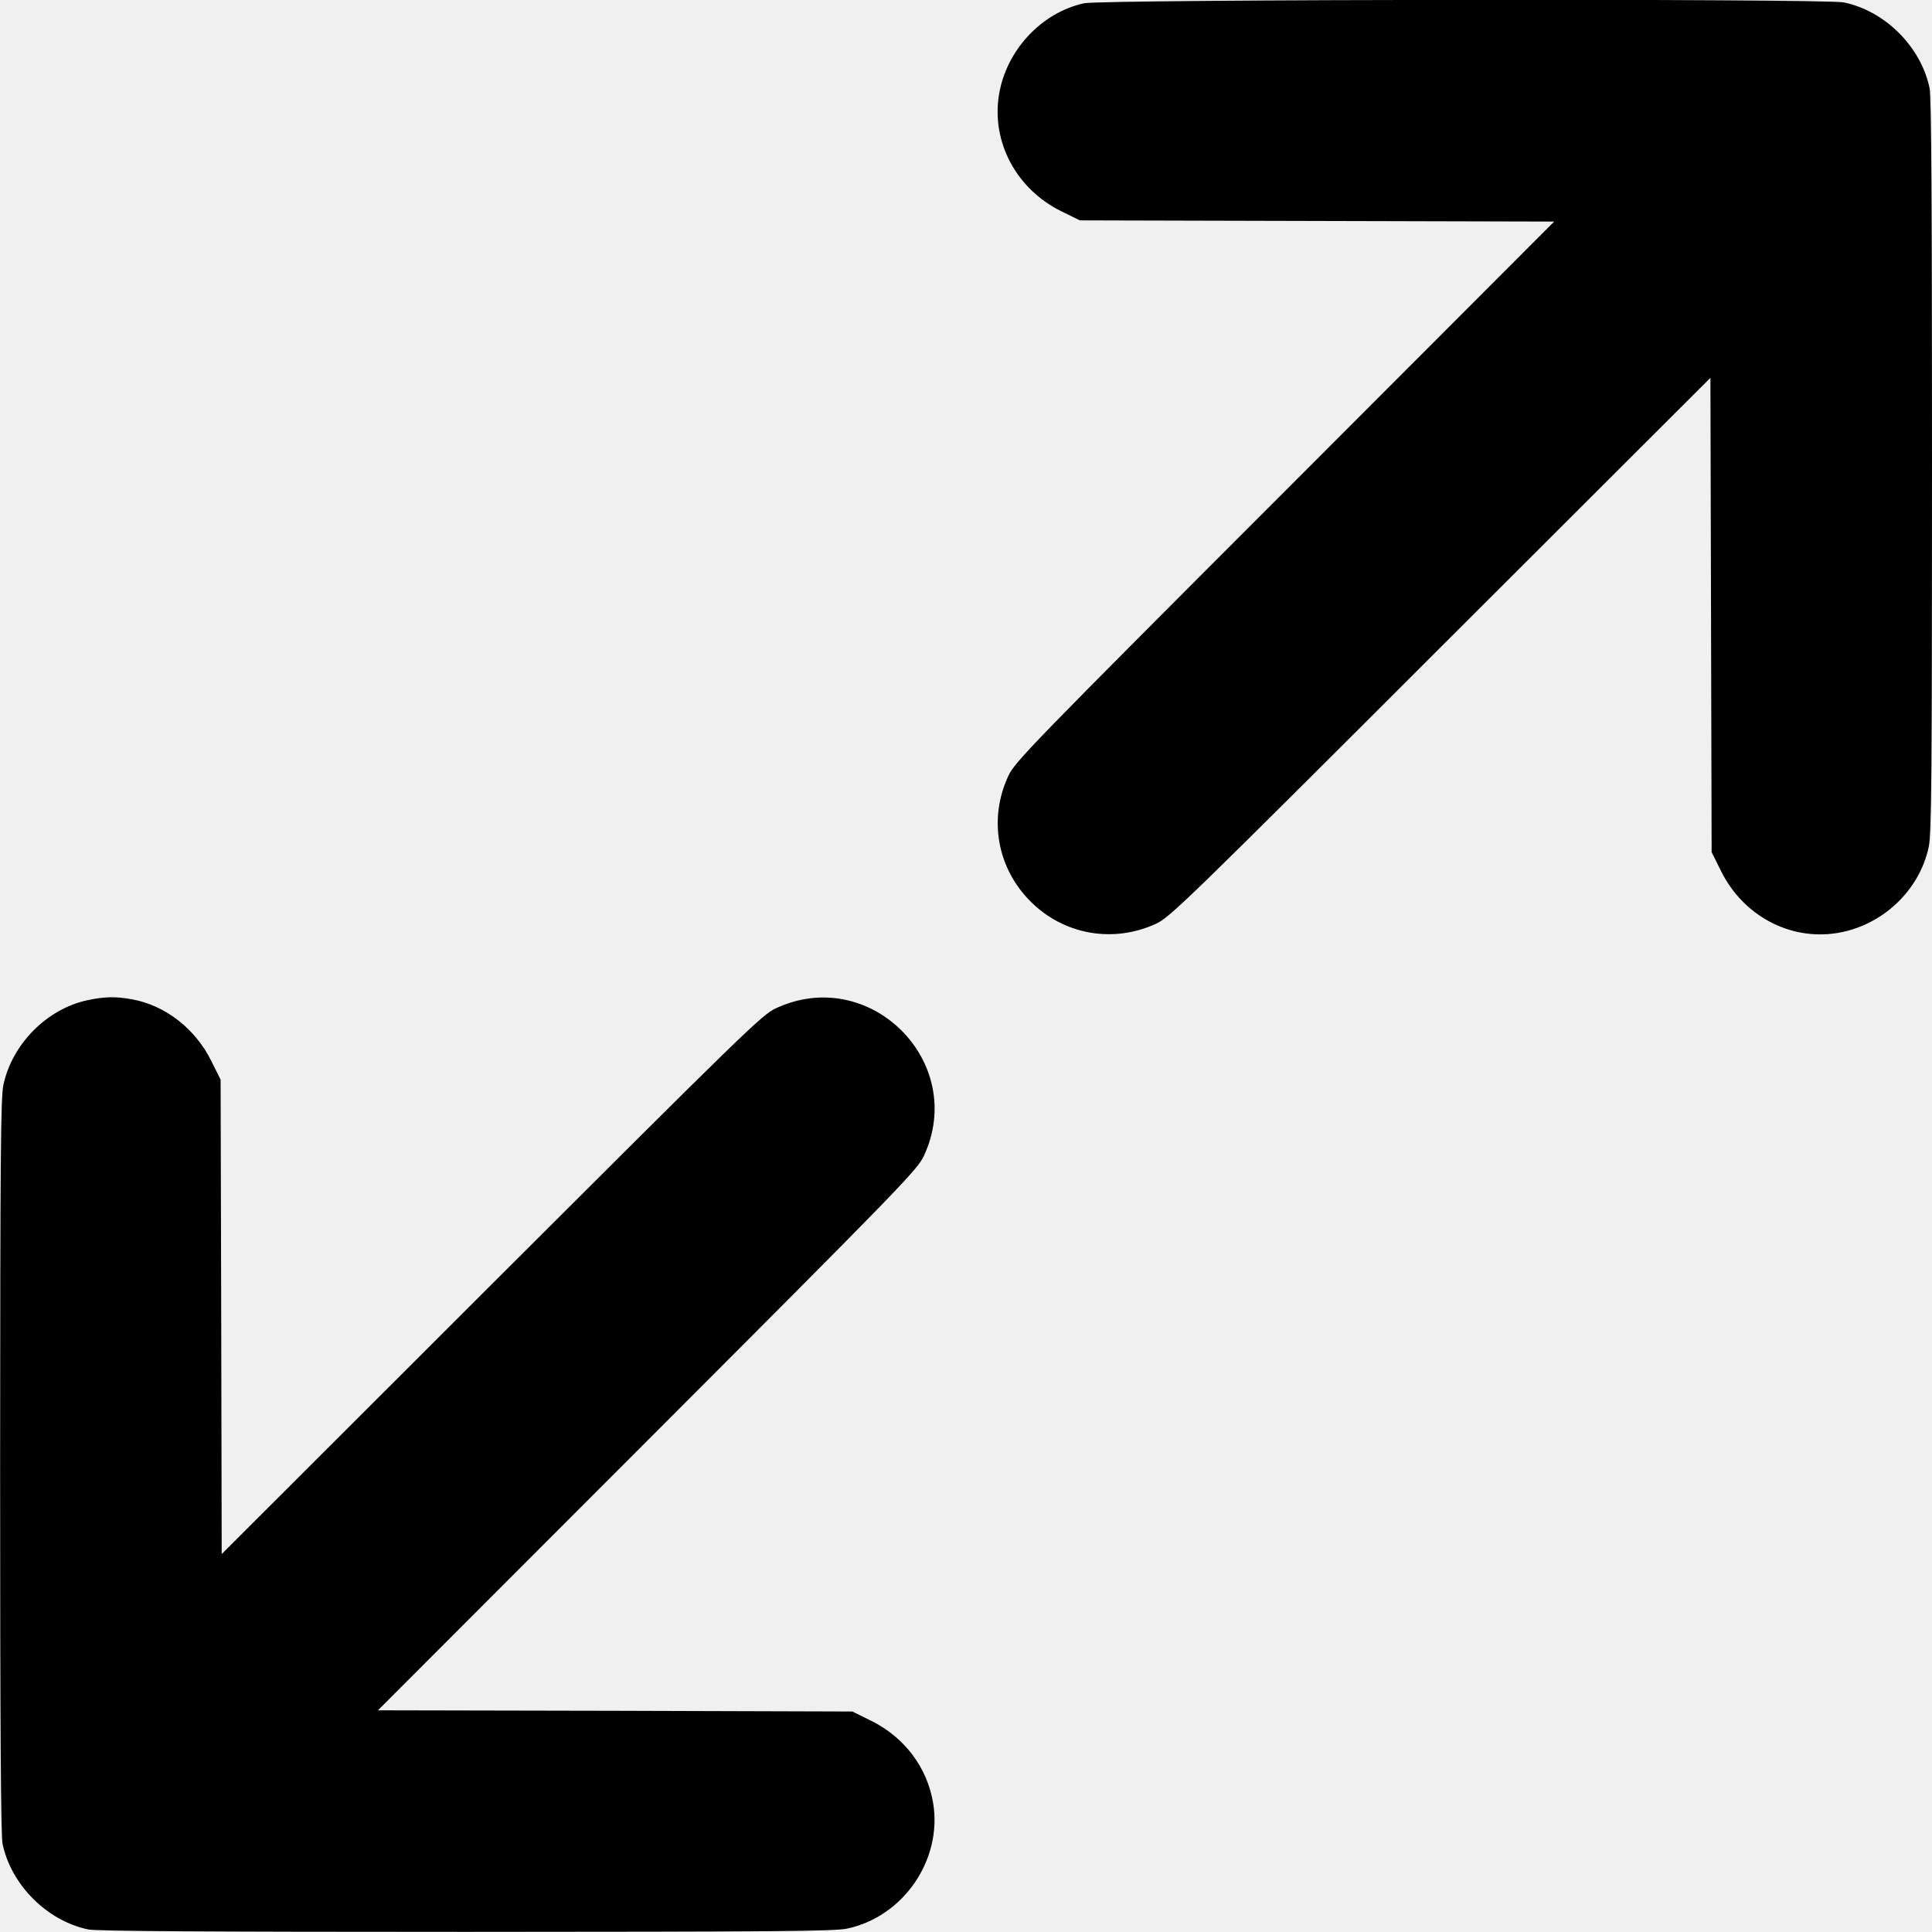
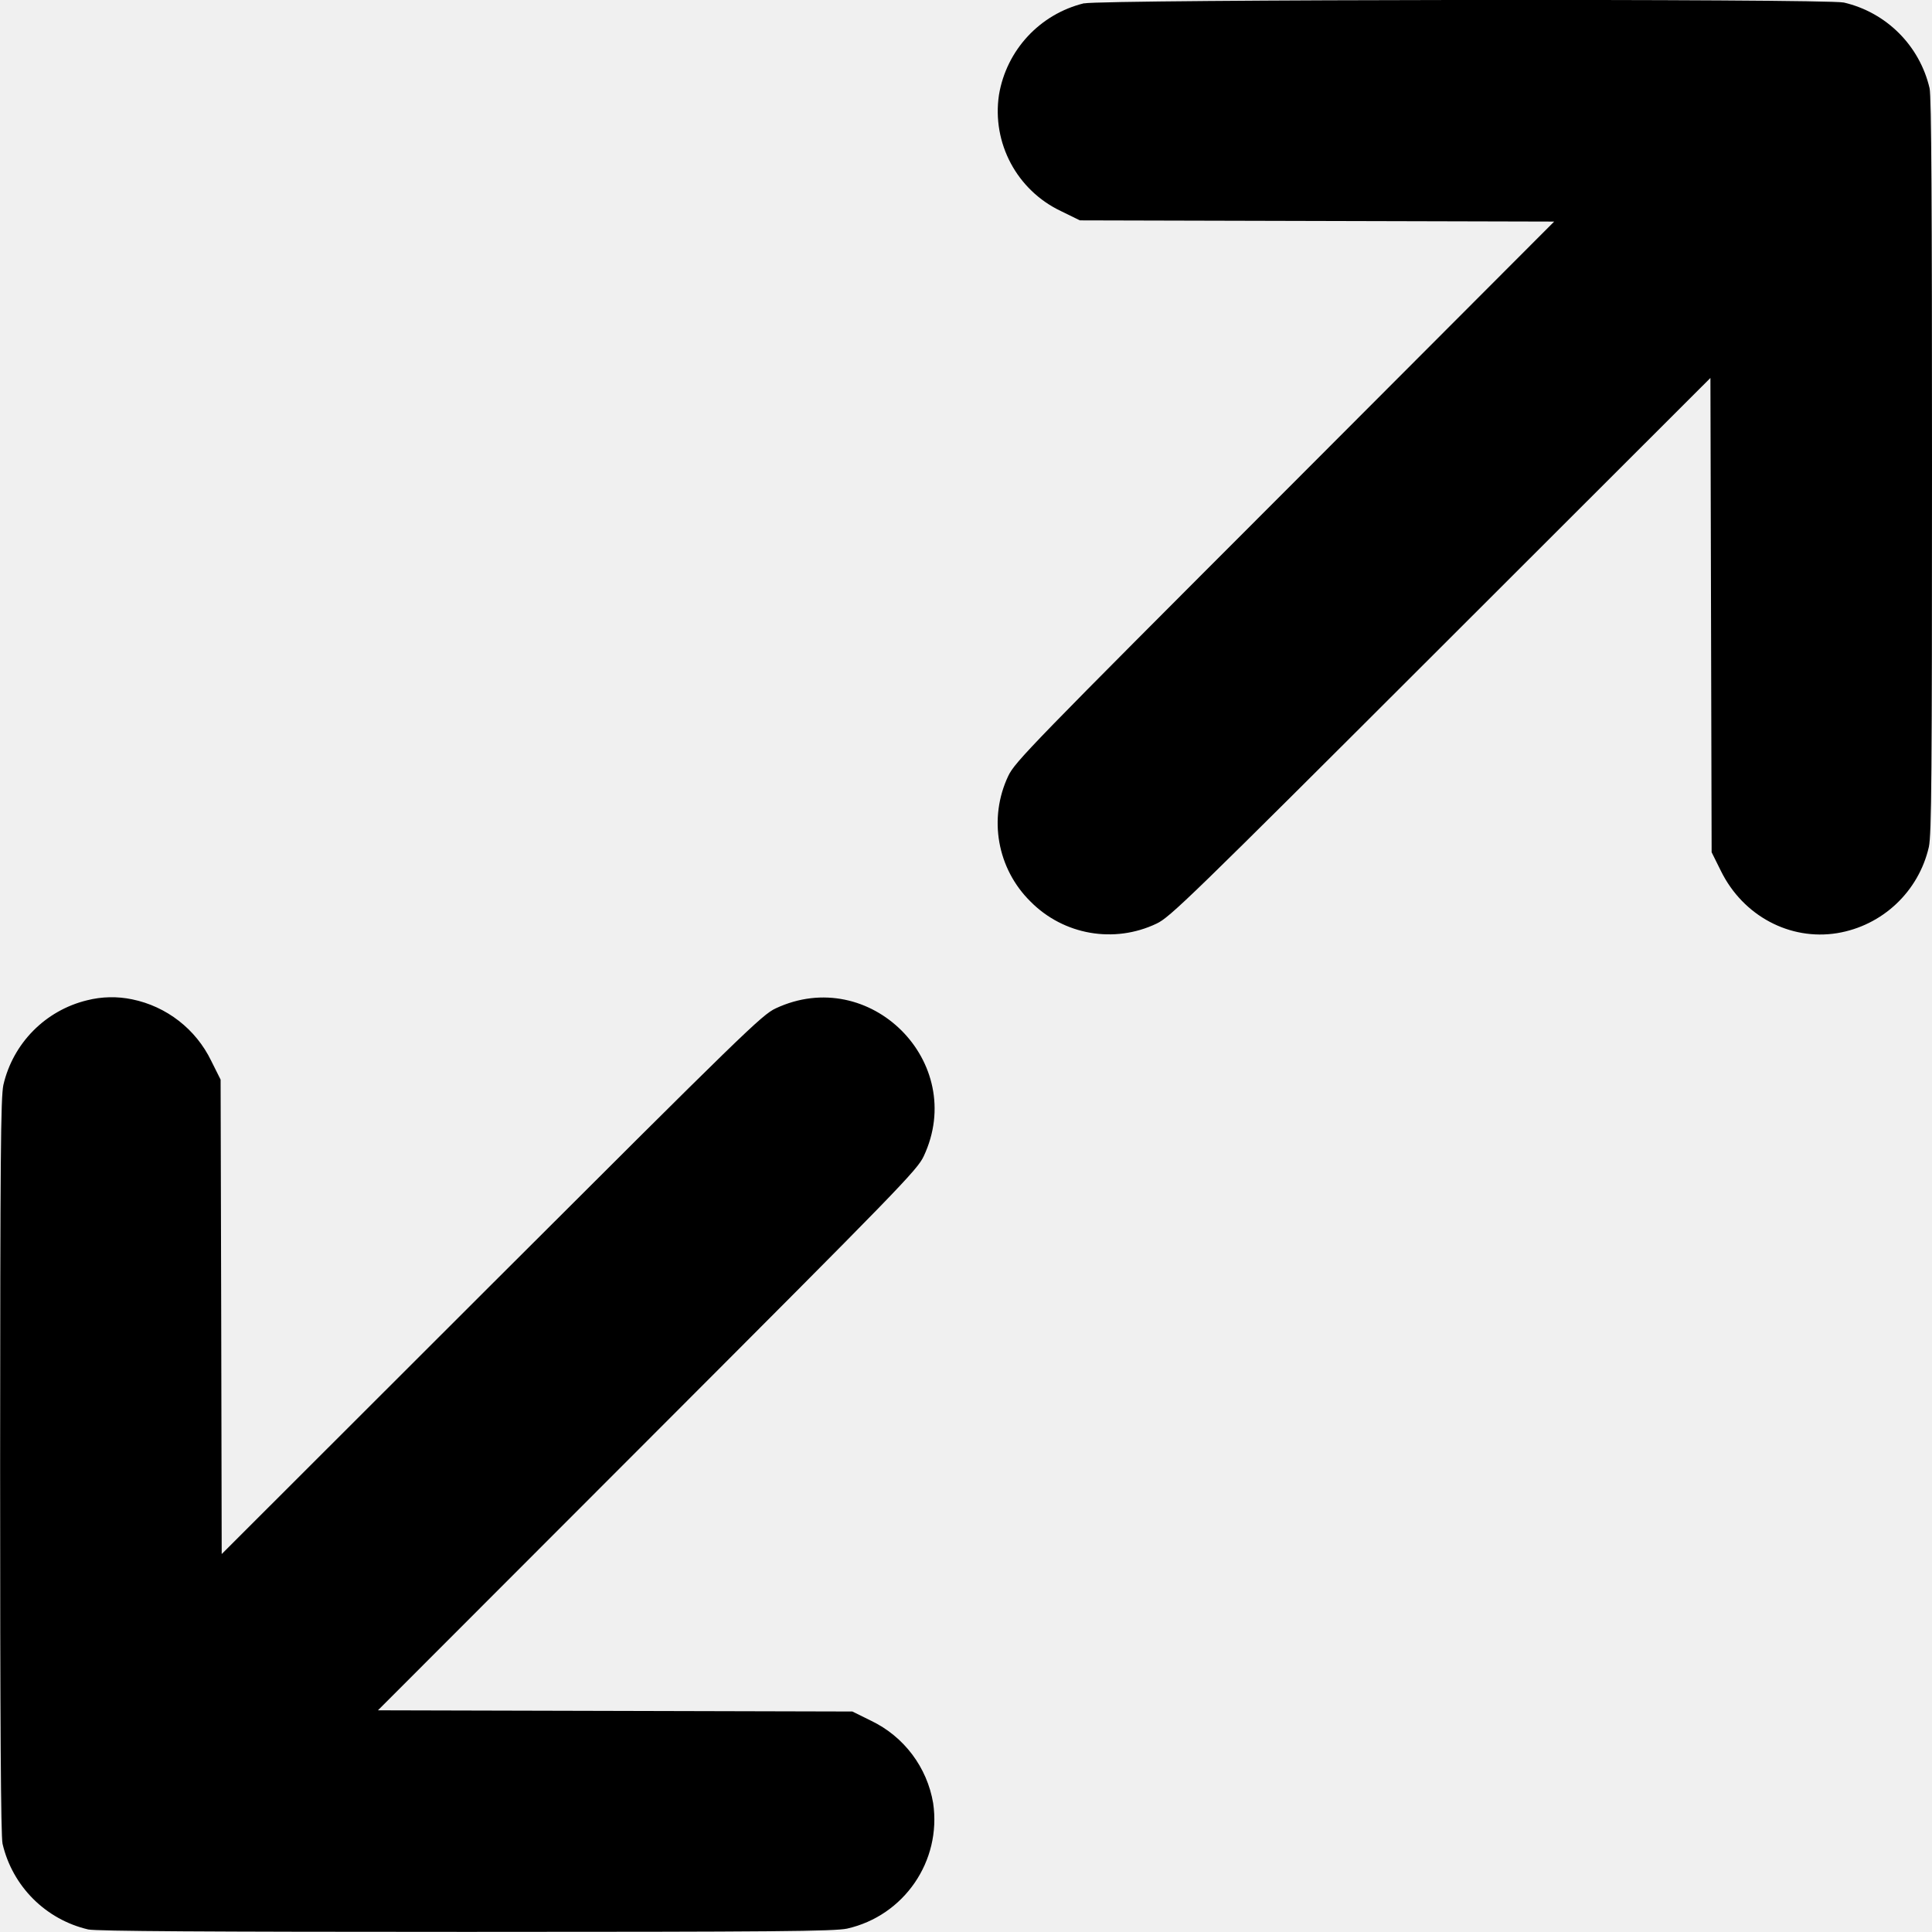
- <svg xmlns="http://www.w3.org/2000/svg" width="16" height="16" viewBox="0 0 16 16" fill="none">
-   <g clip-path="url(#clip0_8874_15308)">
-     <path fill-rule="evenodd" clip-rule="evenodd" d="M8.978 0.027C8.624 0.104 8.332 0.418 8.273 0.786C8.21 1.178 8.417 1.564 8.786 1.748L8.943 1.825L10.907 1.83L12.871 1.835L10.64 4.069C8.534 6.176 8.405 6.309 8.351 6.425C8.185 6.78 8.257 7.189 8.535 7.466C8.812 7.743 9.222 7.814 9.578 7.648C9.69 7.595 9.843 7.447 11.931 5.36L14.165 3.129L14.17 5.093L14.175 7.057L14.253 7.214C14.436 7.583 14.822 7.79 15.214 7.727C15.586 7.667 15.897 7.376 15.973 7.013C15.996 6.909 16 6.42 16 3.858C16 1.715 15.995 0.799 15.98 0.73C15.909 0.388 15.612 0.091 15.27 0.02C15.114 -0.013 9.129 -0.006 8.978 0.027ZM0.721 8.284C0.387 8.357 0.1 8.647 0.028 8.985C0.006 9.09 0.002 9.578 0.001 12.14C0.001 14.284 0.007 15.2 0.021 15.269C0.092 15.61 0.39 15.908 0.731 15.979C0.8 15.993 1.716 15.999 3.86 15.999C6.422 15.998 6.91 15.994 7.015 15.972C7.482 15.873 7.805 15.402 7.728 14.933C7.679 14.637 7.491 14.388 7.215 14.251L7.059 14.174L5.094 14.168L3.13 14.164L5.362 11.93C7.458 9.832 7.596 9.689 7.65 9.575C8.015 8.797 7.203 7.986 6.424 8.351C6.311 8.403 6.159 8.552 4.07 10.638L1.836 12.87L1.832 10.906L1.827 8.941L1.749 8.785C1.617 8.519 1.369 8.326 1.094 8.276C0.956 8.251 0.865 8.253 0.721 8.284Z" fill="currentColor" />
+ <svg xmlns="http://www.w3.org/2000/svg" width="16" height="16" fill="none">
+   <g clip-path="url(#a)">
+     <path fill="currentColor" fill-rule="evenodd" d="M8.978.027a.94.94 0 0 0-.705.759.915.915 0 0 0 .513.962l.157.077 1.964.005 1.964.005L10.64 4.07C8.534 6.177 8.405 6.31 8.35 6.426a.912.912 0 0 0 .185 1.041.914.914 0 0 0 1.043.182c.112-.053.265-.201 2.354-2.288l2.233-2.231.005 1.964.005 1.964.078.157c.183.37.57.576.961.513a.935.935 0 0 0 .76-.714c.022-.104.026-.593.026-3.155 0-2.143-.005-3.06-.02-3.128a.95.95 0 0 0-.71-.71c-.156-.033-6.14-.026-6.292.007ZM.721 8.284a.939.939 0 0 0-.693.701c-.022.105-.026.593-.027 3.155 0 2.144.006 3.06.02 3.129a.95.95 0 0 0 .71.71c.069.014.985.02 3.129.02 2.562 0 3.05-.005 3.155-.027a.927.927 0 0 0 .713-1.039.928.928 0 0 0-.513-.682l-.156-.077-1.965-.005-1.964-.005 2.232-2.234C7.458 9.832 7.596 9.69 7.65 9.575c.365-.778-.447-1.589-1.226-1.224-.113.052-.265.201-2.354 2.287L1.836 12.87l-.004-1.964-.005-1.965-.078-.156a.937.937 0 0 0-.655-.509.832.832 0 0 0-.373.008Z" clip-rule="evenodd" />
  </g>
  <defs>
-     <clipPath id="clip0_8874_15308">
-       <rect width="16" height="16" fill="white" transform="translate(0 -0.000732422)" />
+     <clipPath id="a">
+       <path fill="#fff" d="M0 0h16v16H0z" />
    </clipPath>
  </defs>
</svg>
